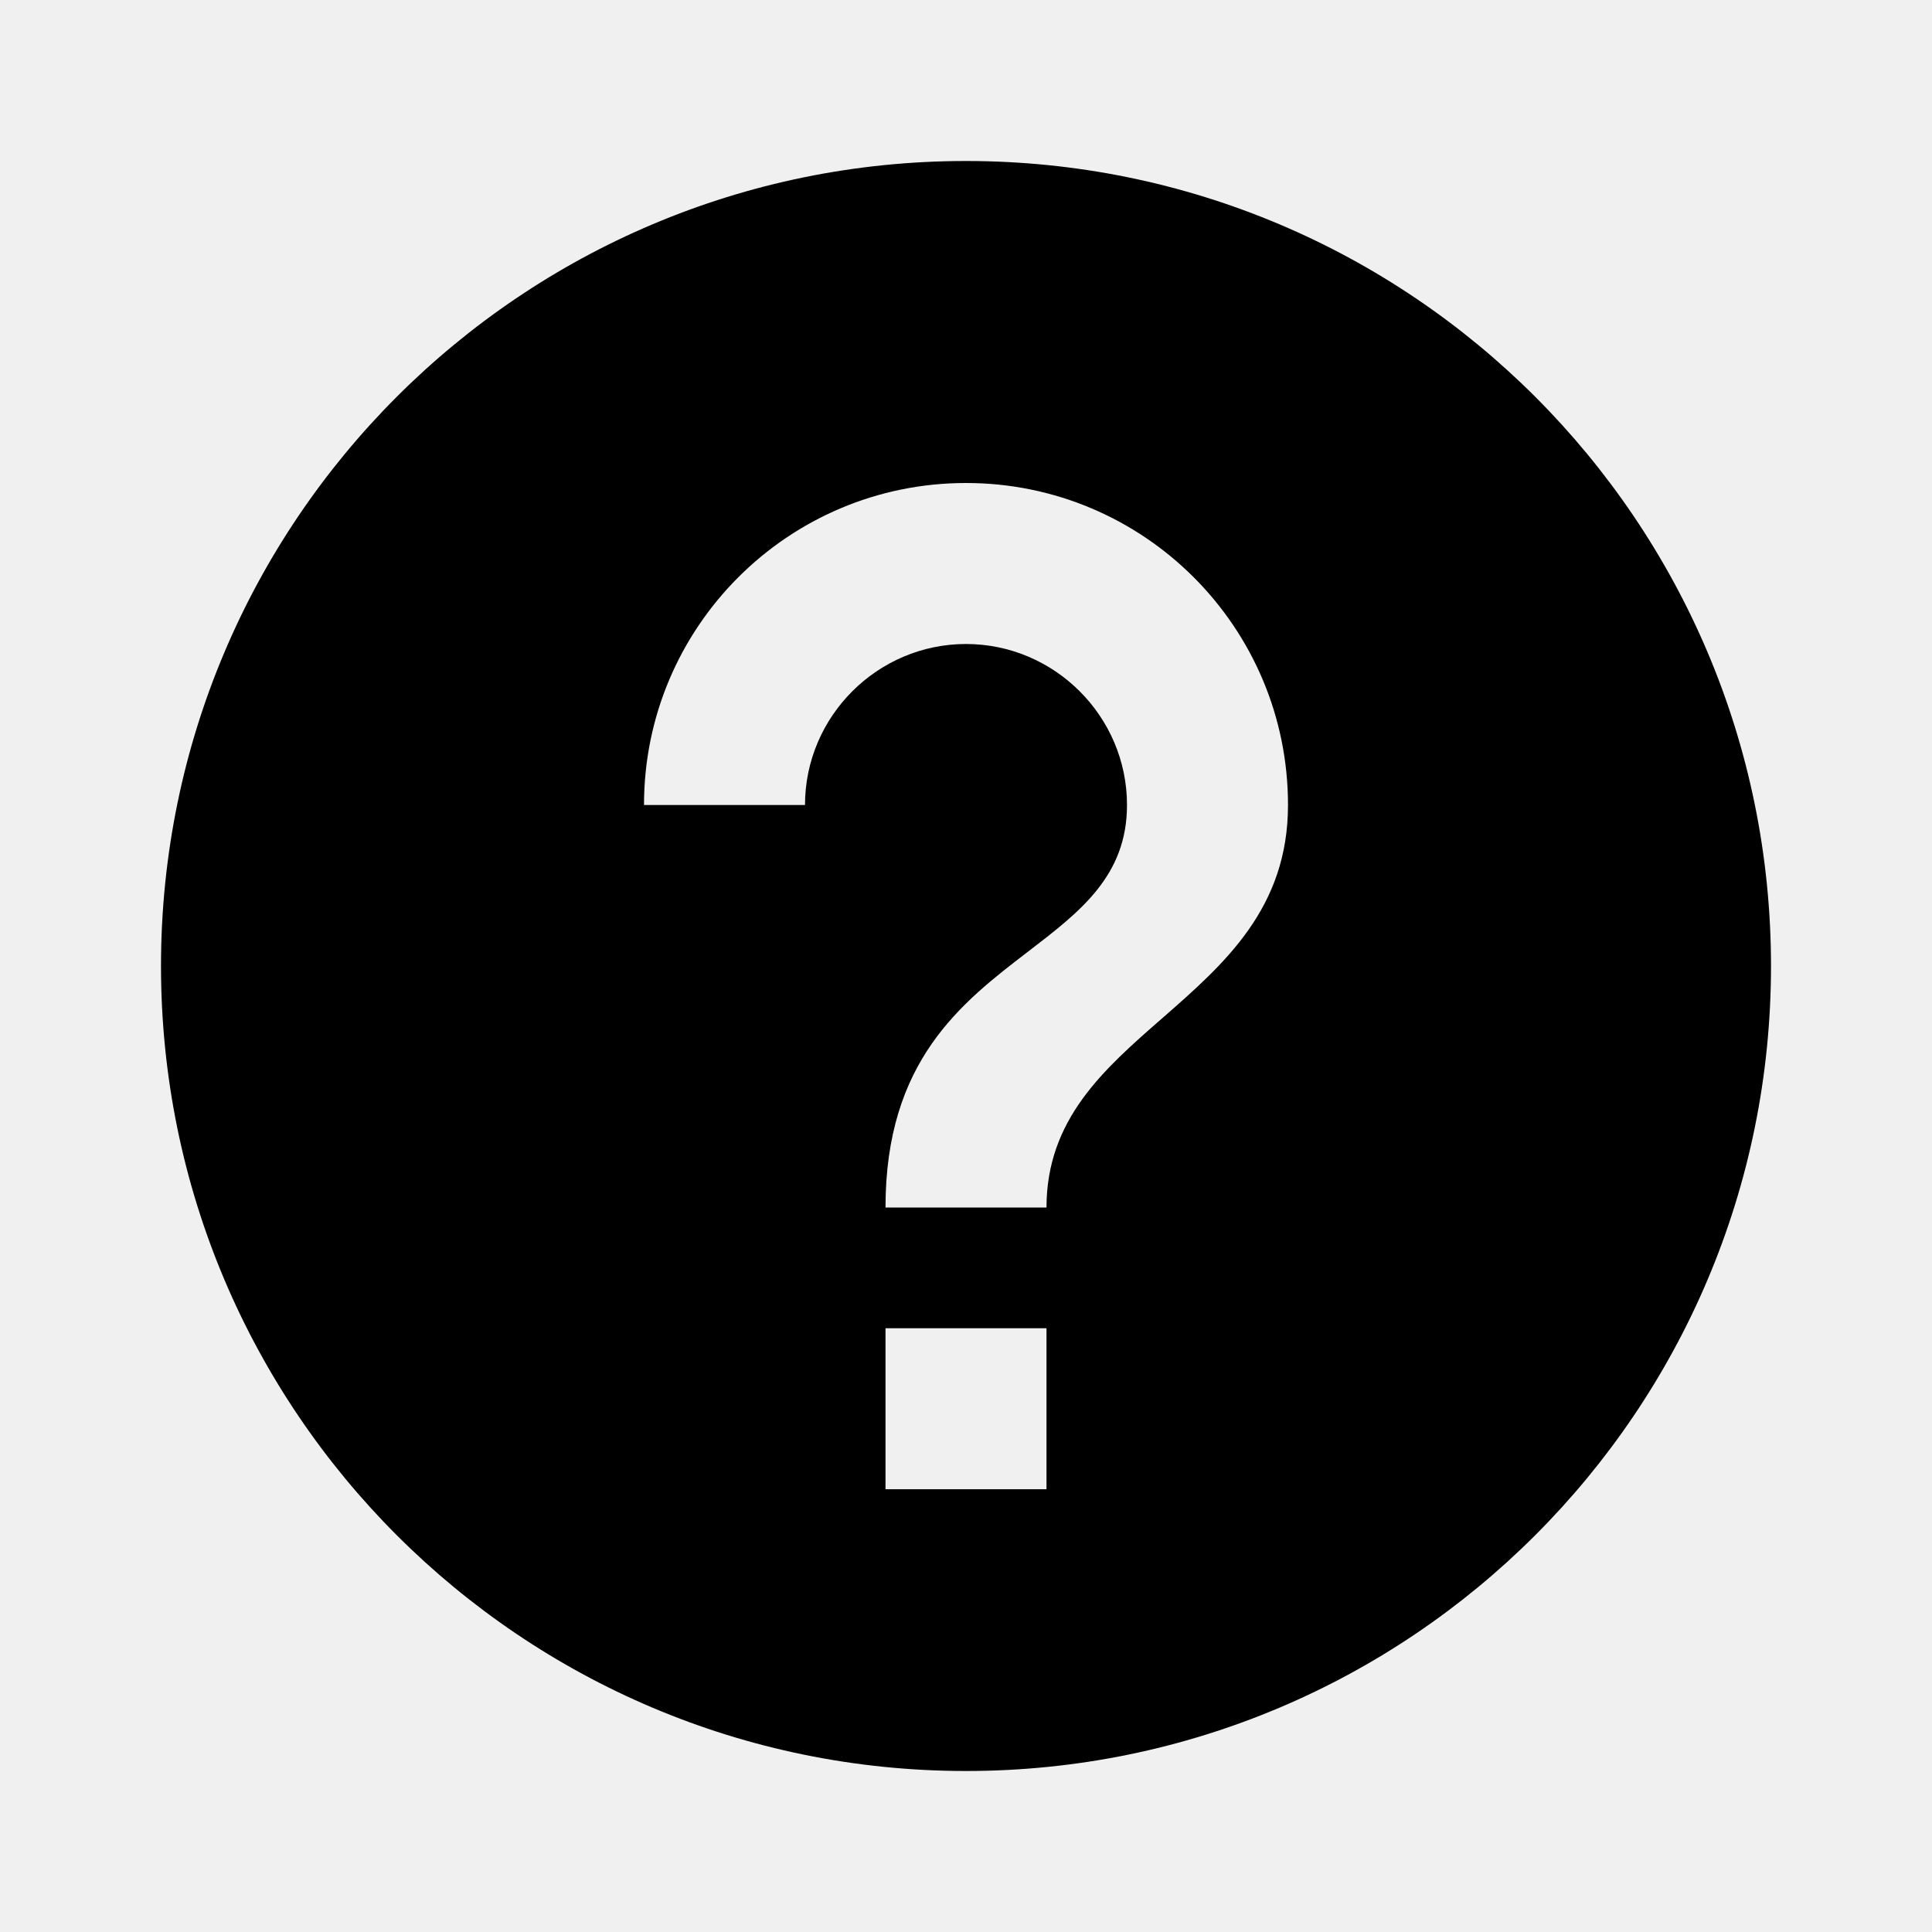
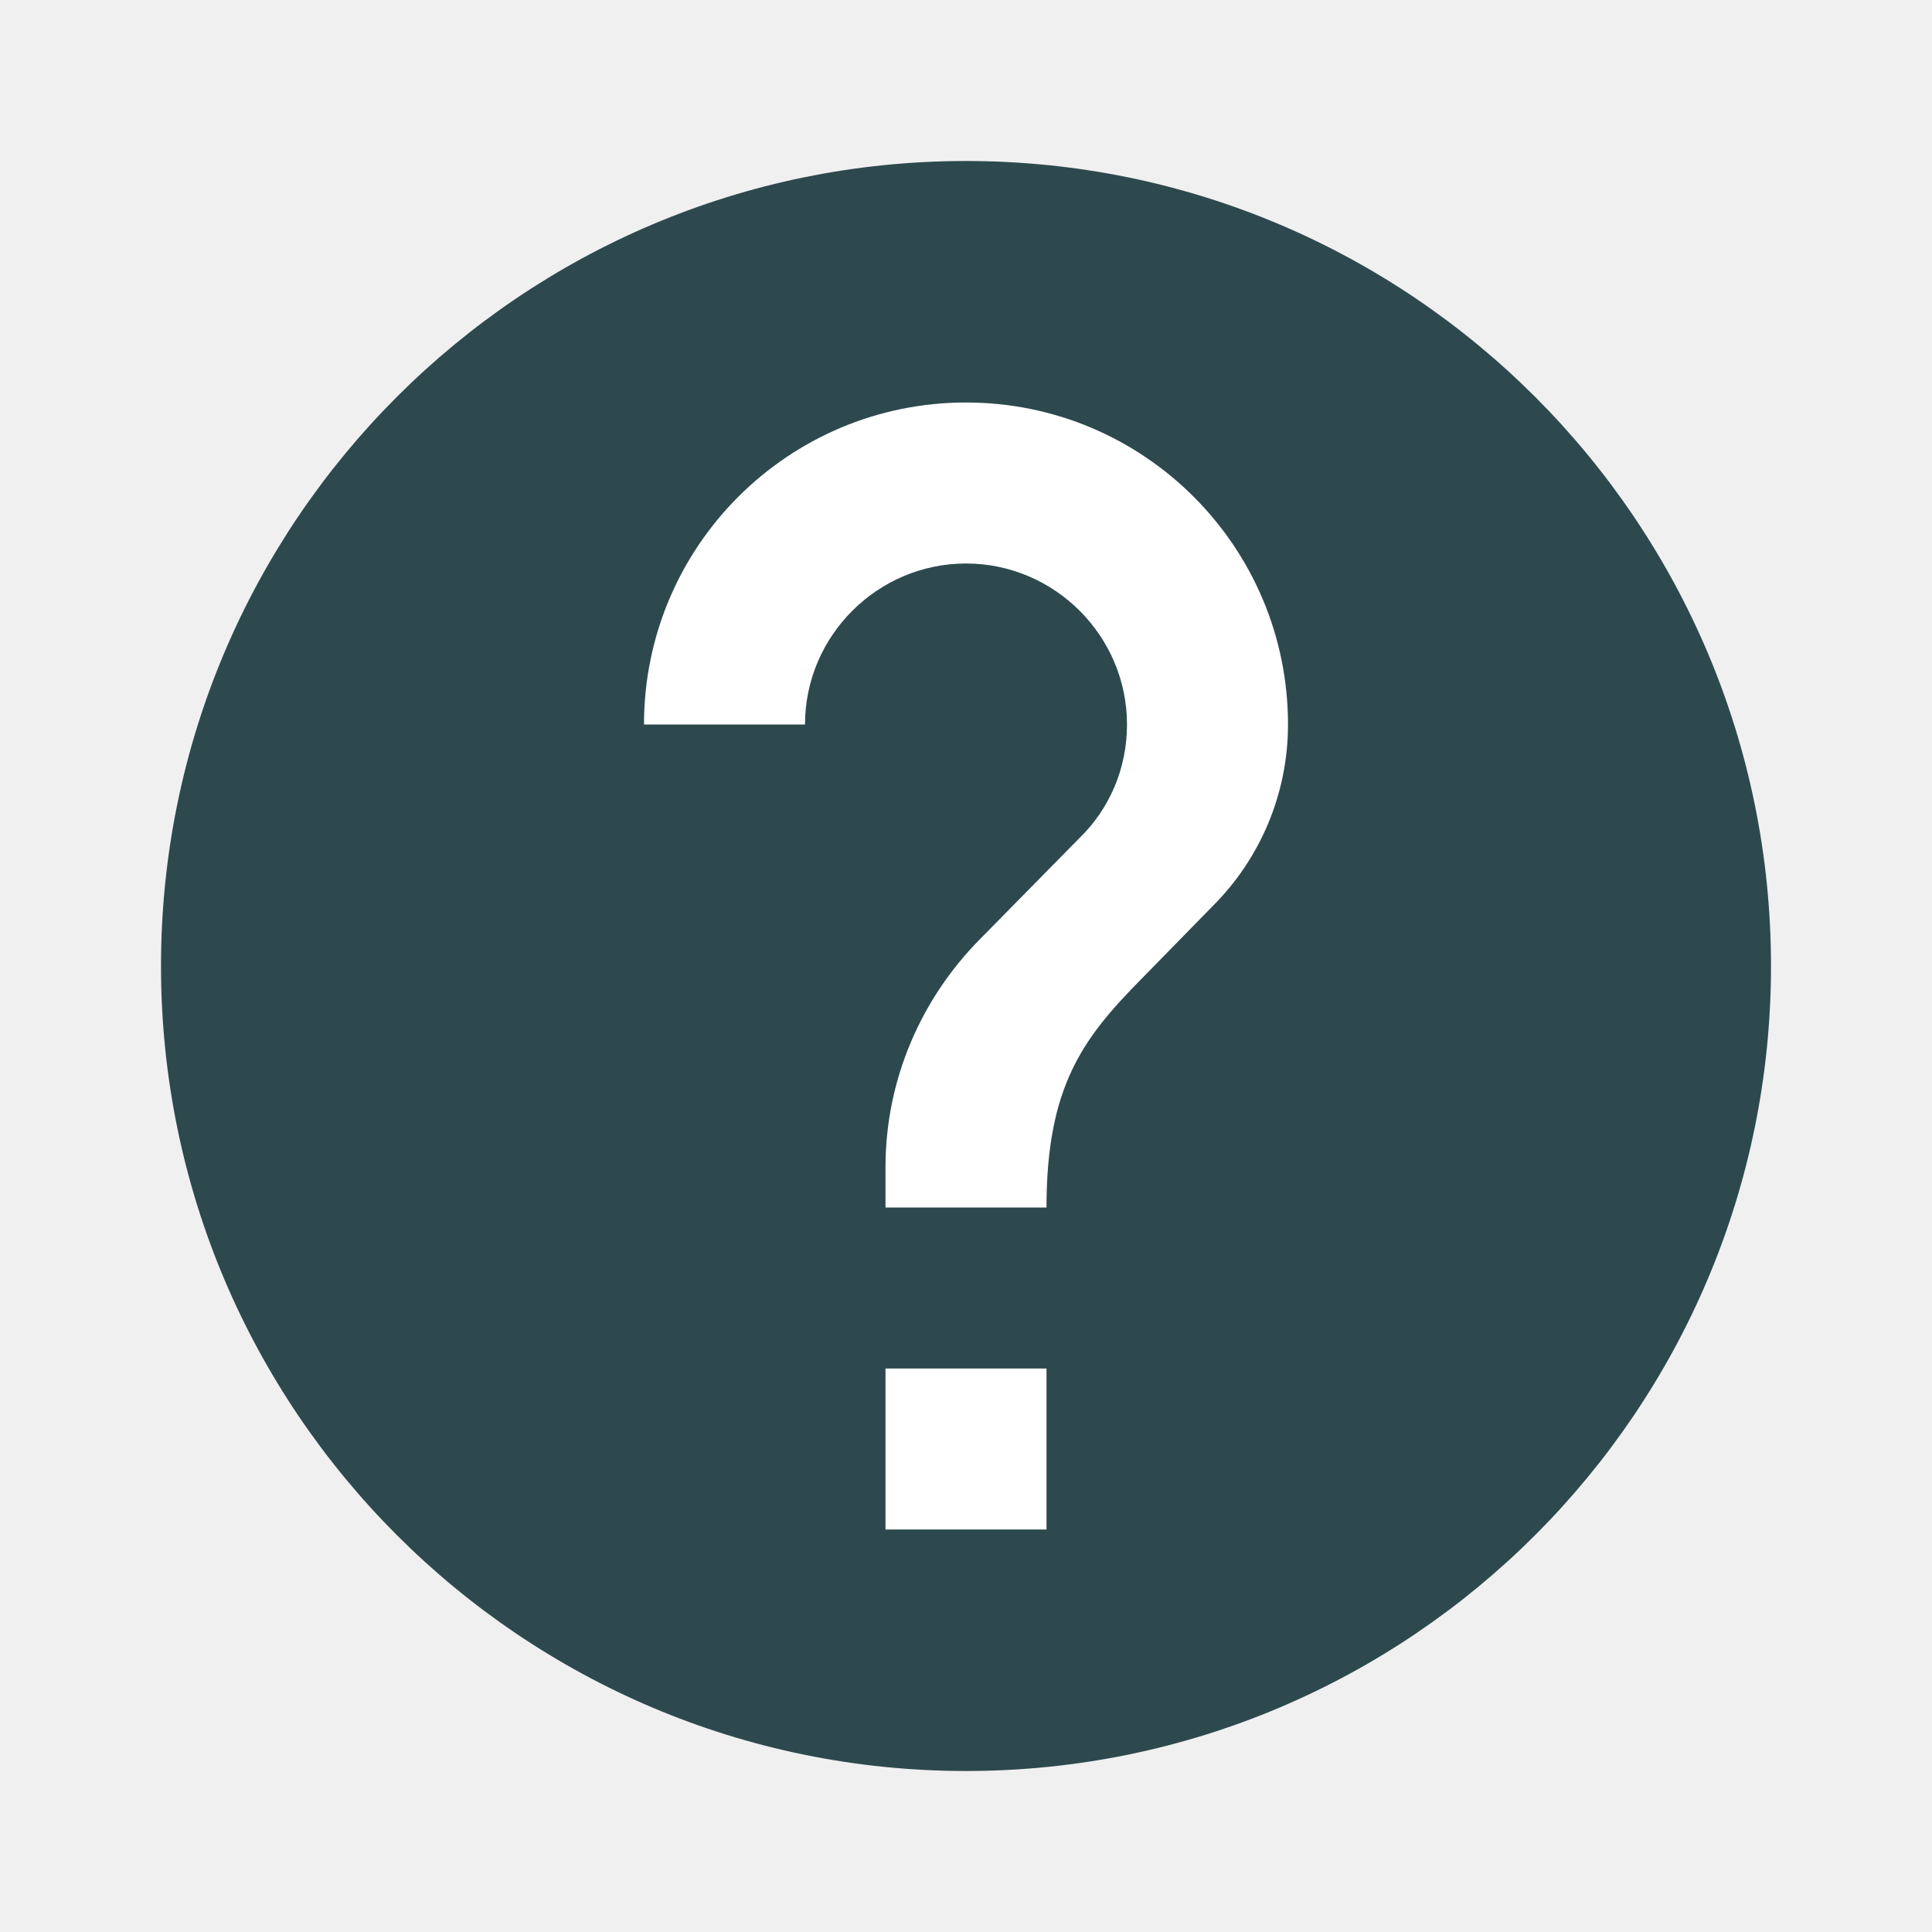
<svg xmlns="http://www.w3.org/2000/svg" width="24" height="24" viewBox="0 0 24 24" fill="none">
-   <path fill-rule="evenodd" clip-rule="evenodd" d="M22 12C22 17.523 17.523 22 12 22C6.477 22 2 17.523 2 12C2 6.477 6.477 2 12 2C17.523 2 22 6.477 22 12ZM11 15C11 13.179 11.942 12.457 12.77 11.822C13.42 11.324 14 10.879 14 10C14 8.9 13.1 8 12 8C10.9 8 10 8.9 10 10H8C8 7.79 9.79 6 12 6C14.21 6 16 7.79 16 10C16 11.283 15.21 11.973 14.441 12.646C13.711 13.283 13 13.905 13 15H11ZM13 16.5V18.5H11V16.5H13Z" fill="#000000" />
+   <path d="M12 2C6.48 2 2 6.48 2 12C2 17.52 6.48 22 12 22C17.52 22 22 17.52 22 12C22 6.48 17.52 2 12 2Z" fill="#2D494E" />
+   <path d="M11 19H13V17H11V19Z" fill="white" />
+   <path d="M14.17 12.17L15.07 11.25C15.64 10.68 16 9.88 16 9C16 6.79 14.21 5 12 5C9.79 5 8 6.79 8 9H10C10 7.9 10.9 7 12 7C13.1 7 14 7.9 14 9C14 9.55 13.78 10.05 13.41 10.41L12.17 11.67C11.45 12.4 11 13.4 11 14.5V15H13C13 13.5 13.45 12.9 14.17 12.17Z" fill="white" />
</svg>
